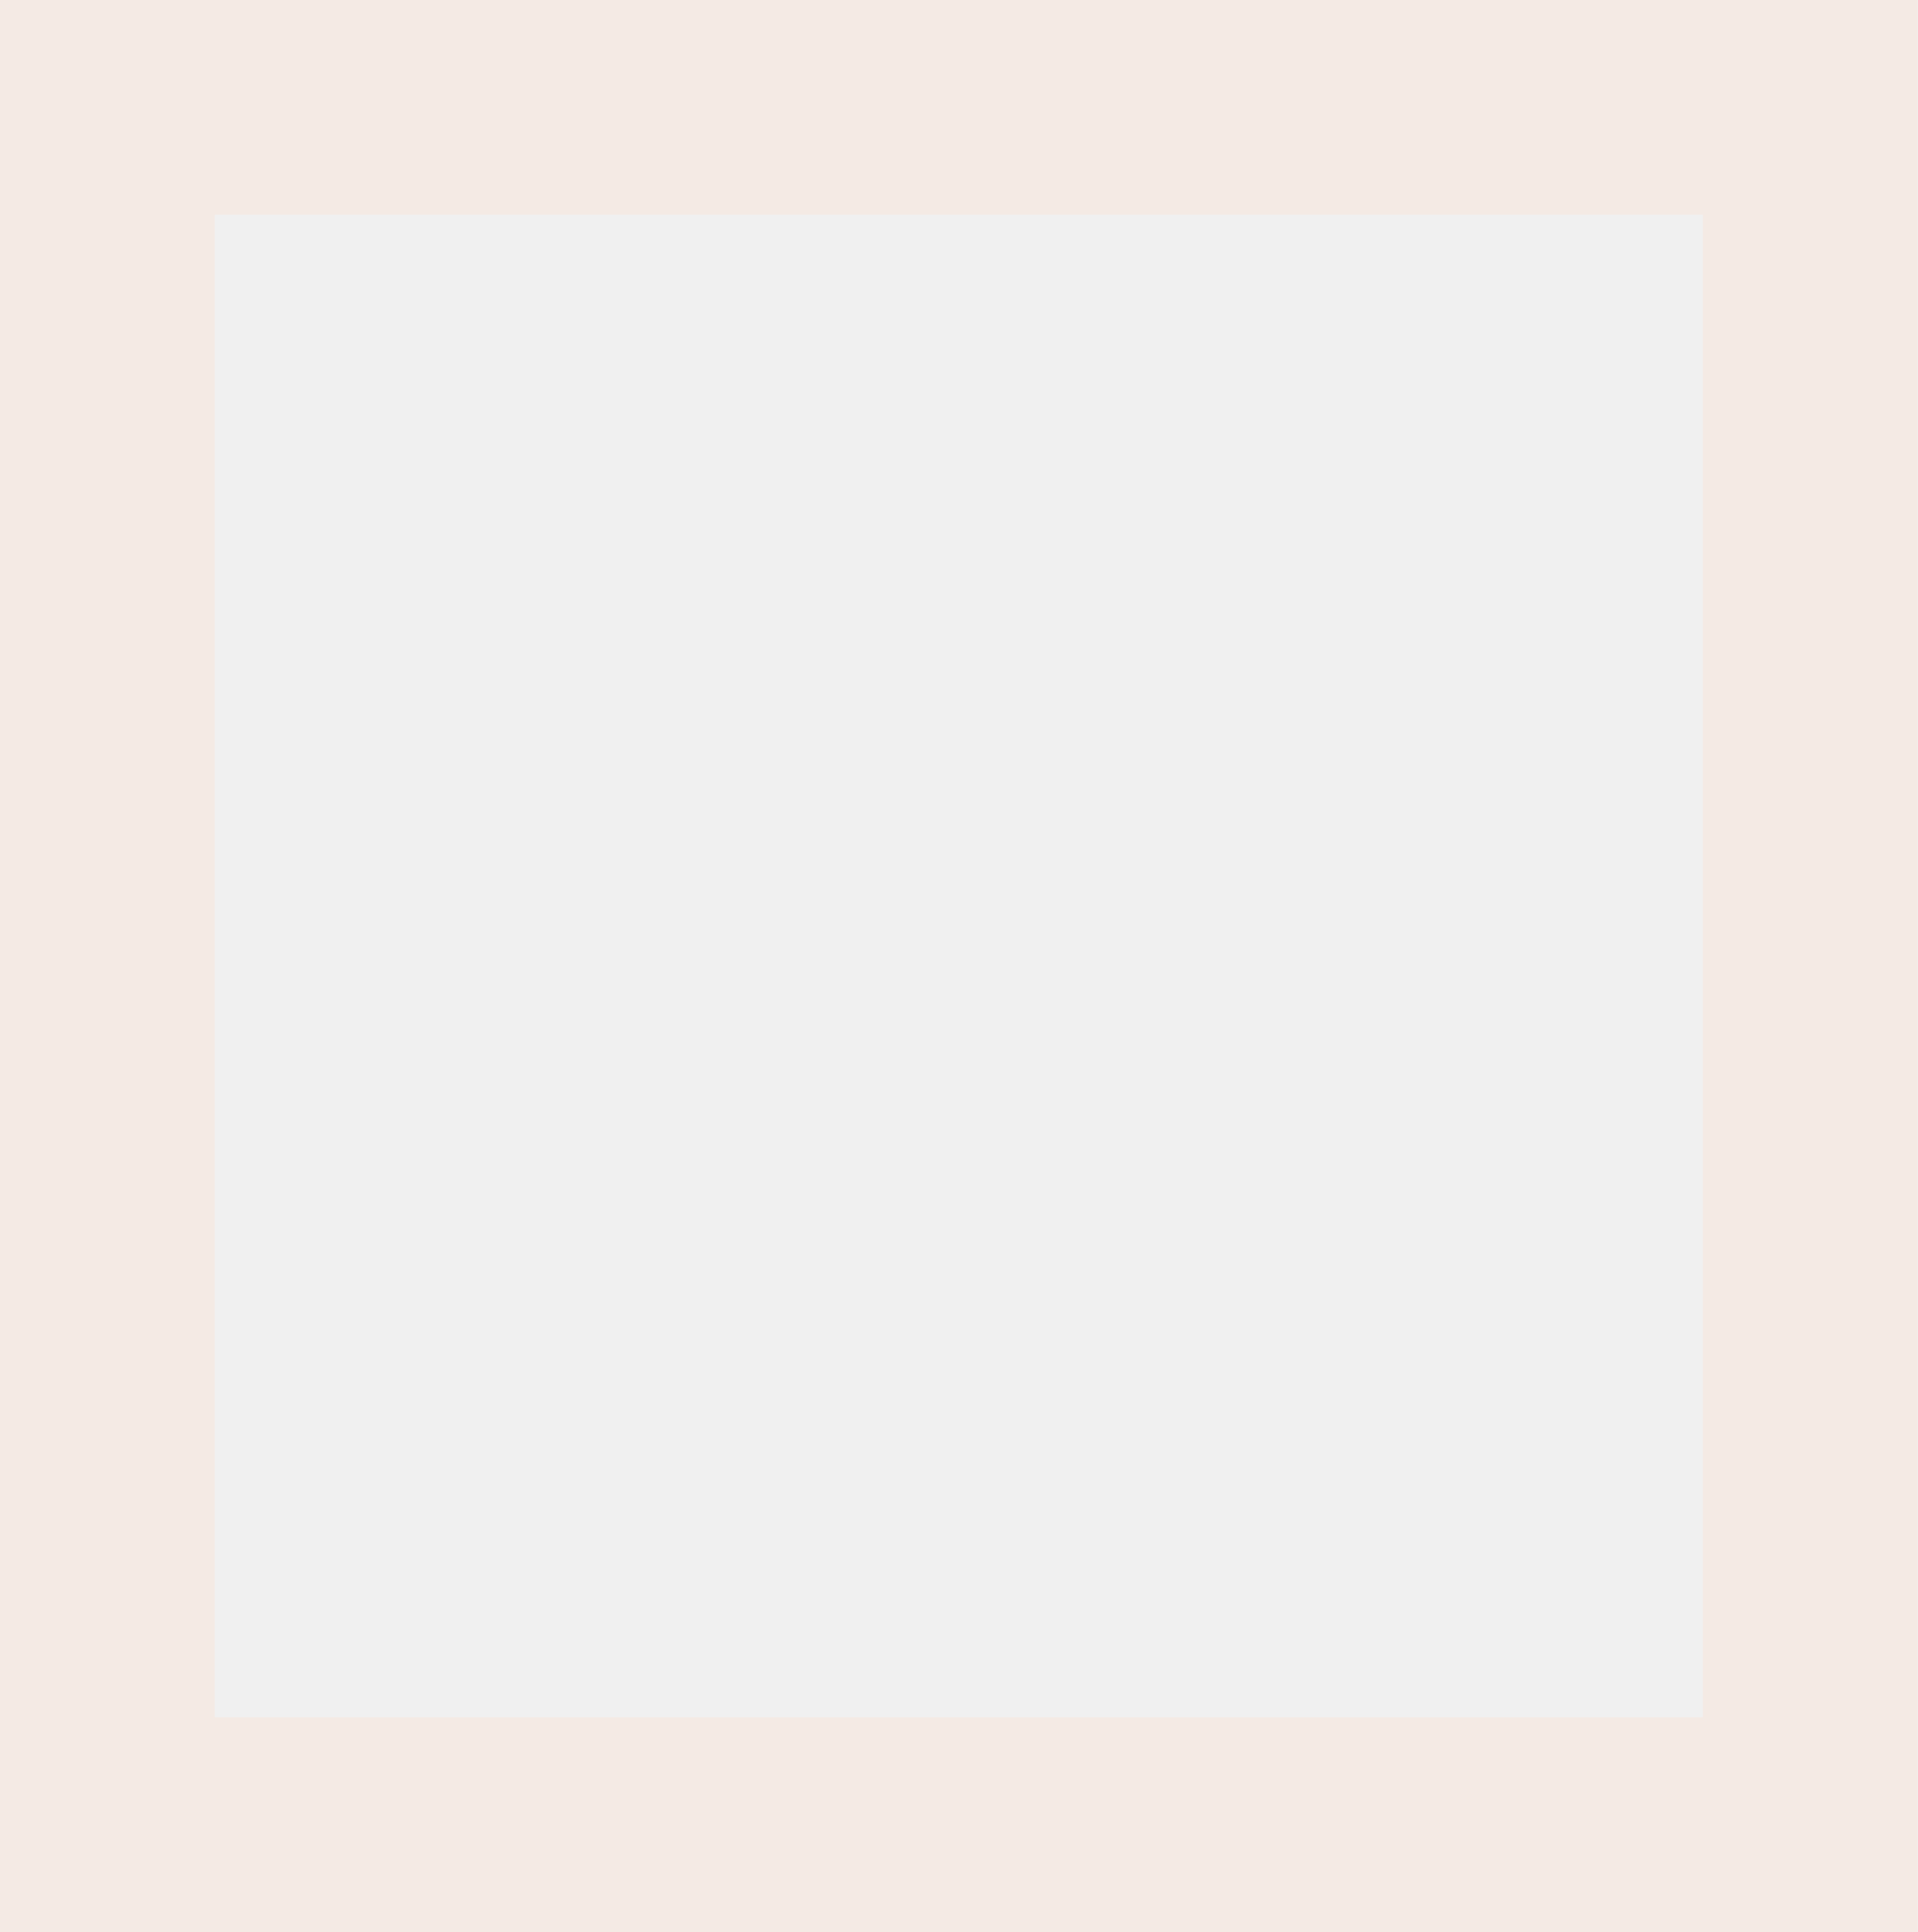
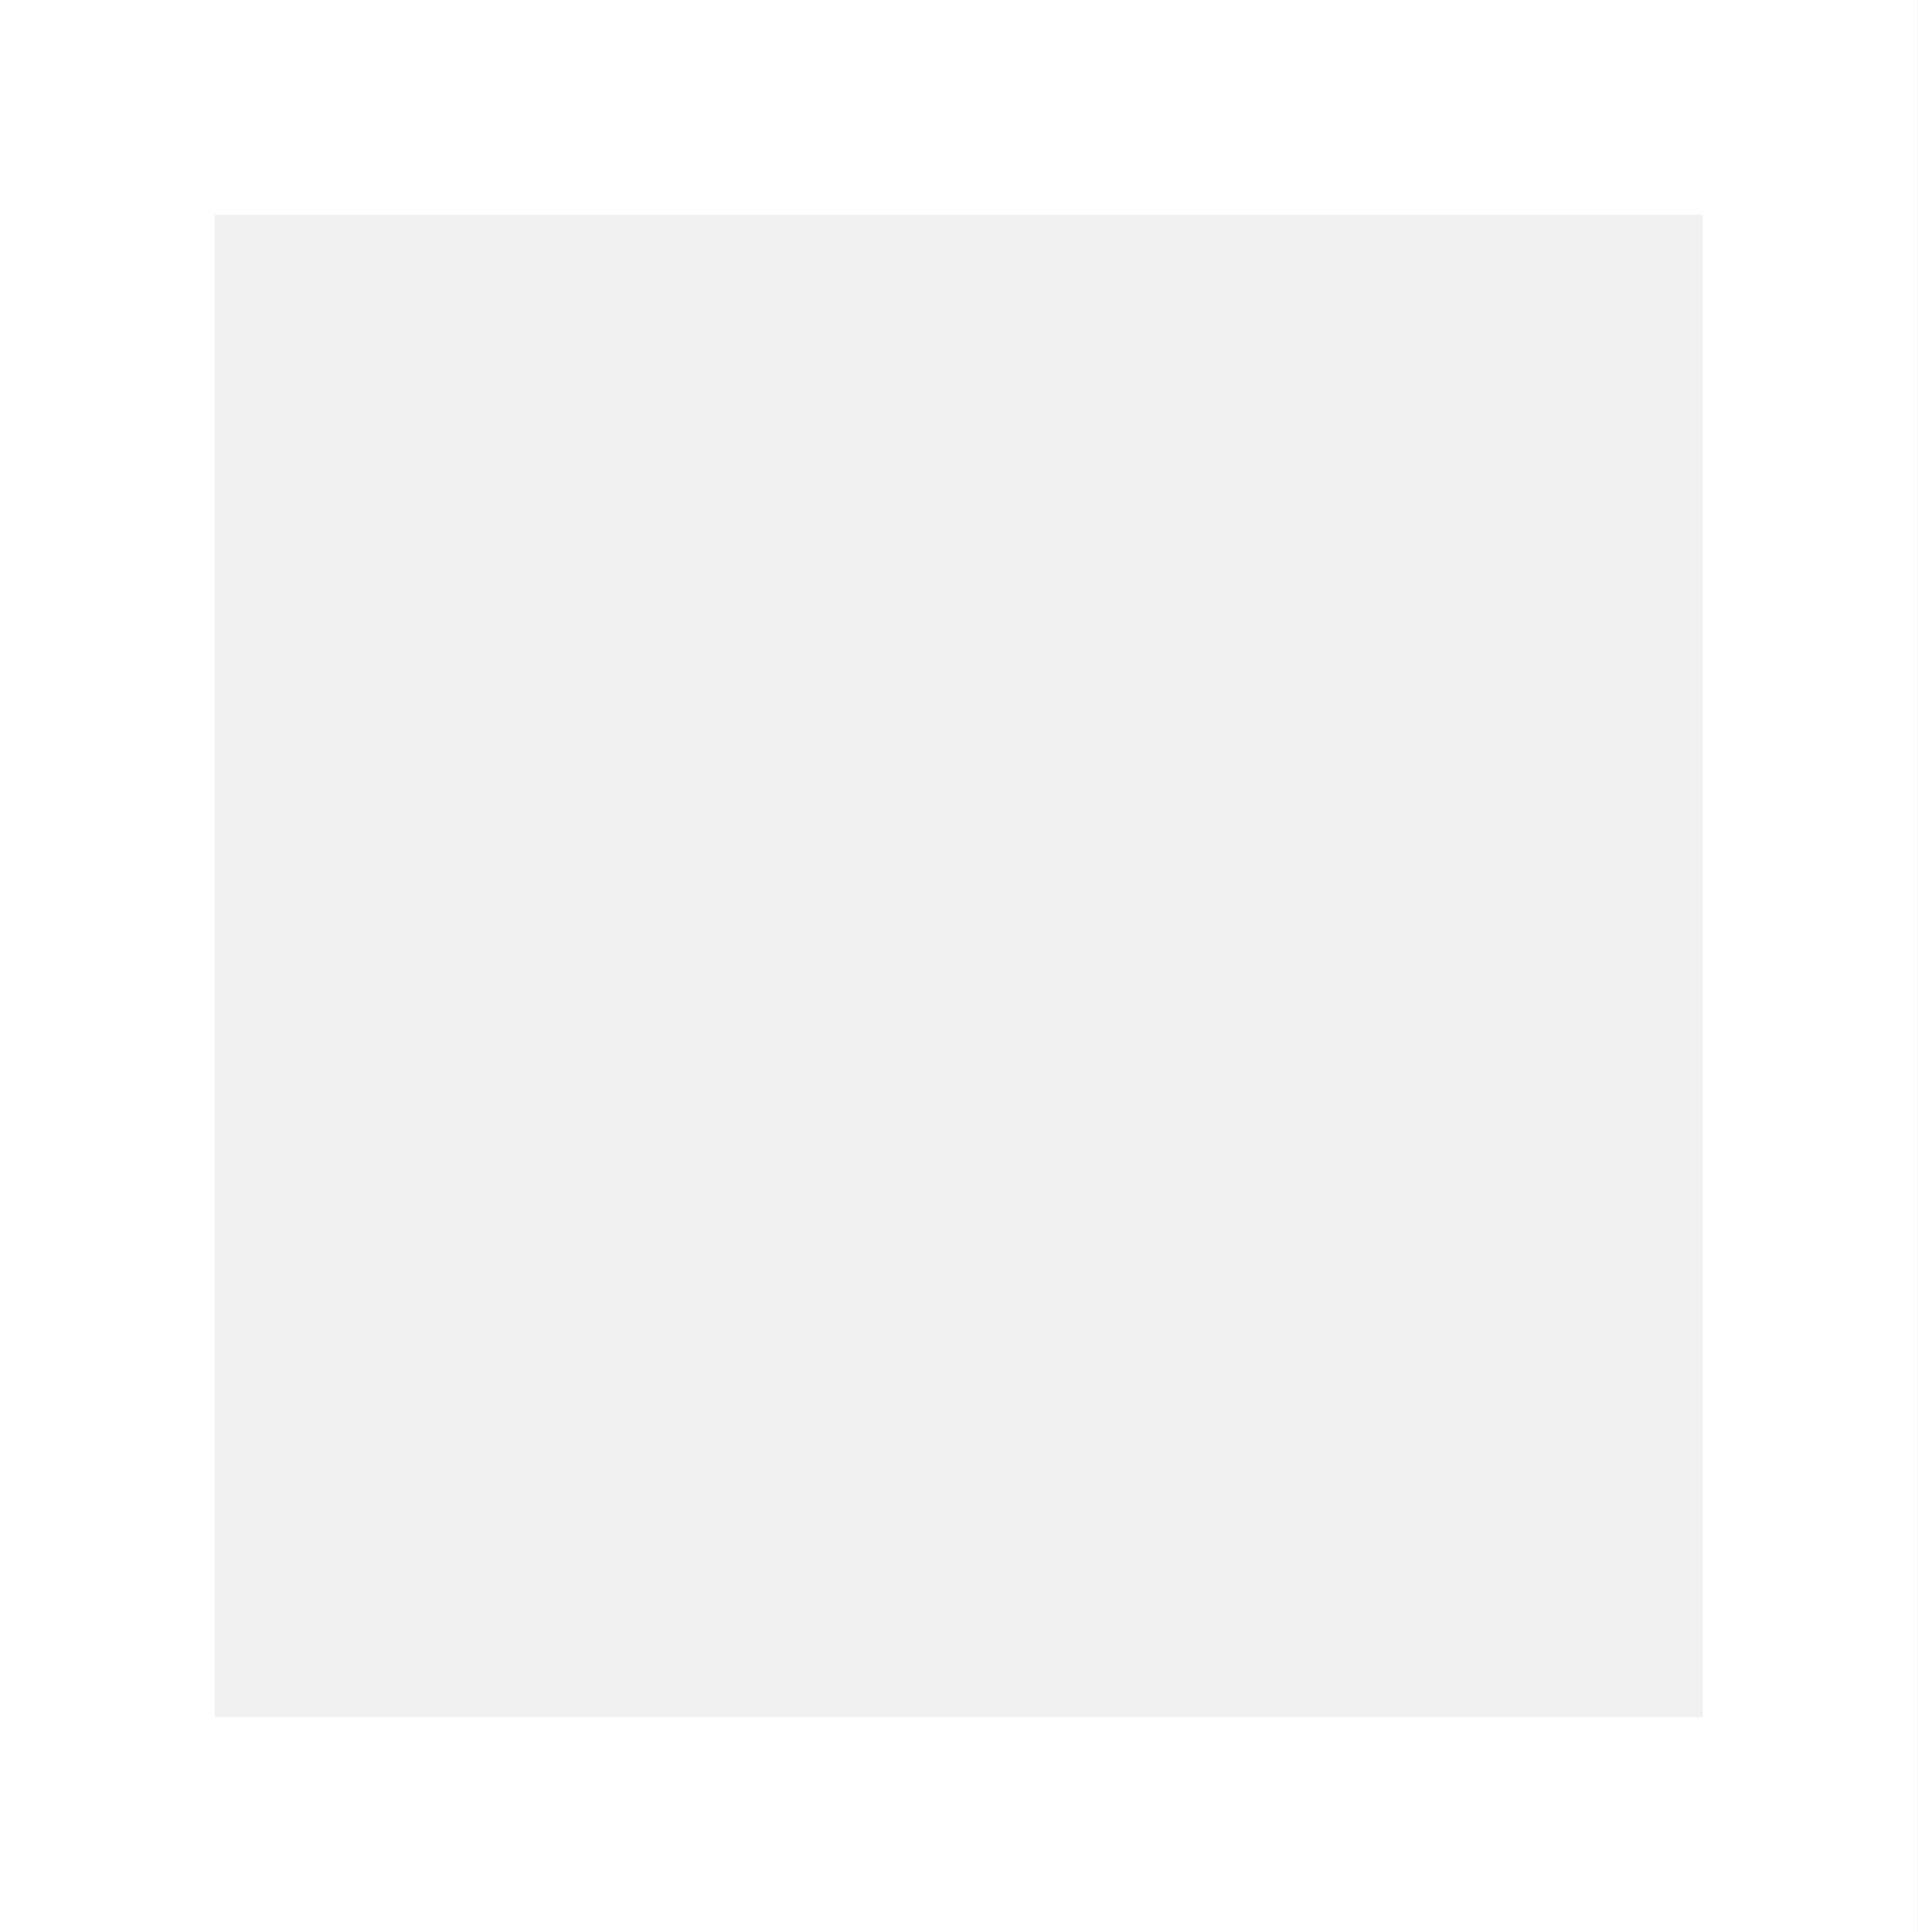
<svg xmlns="http://www.w3.org/2000/svg" version="1.1" x="0px" y="0px" width="26.8px" height="27px" viewBox="0 0 26.8 27" enable-background="new 0 0 26.8 27" xml:space="preserve">
  <defs>
</defs>
  <g>
-     <path fill="#F4EAE4" d="M23.8,3v21H3V3H23.8 M26.8,0H0v27h26.8V0L26.8,0z" />
+     <path fill="#FFFFFF" d="M23.8,3v21H3V3H23.8 M26.8,0H0v27h26.8V0L26.8,0z" />
  </g>
</svg>
